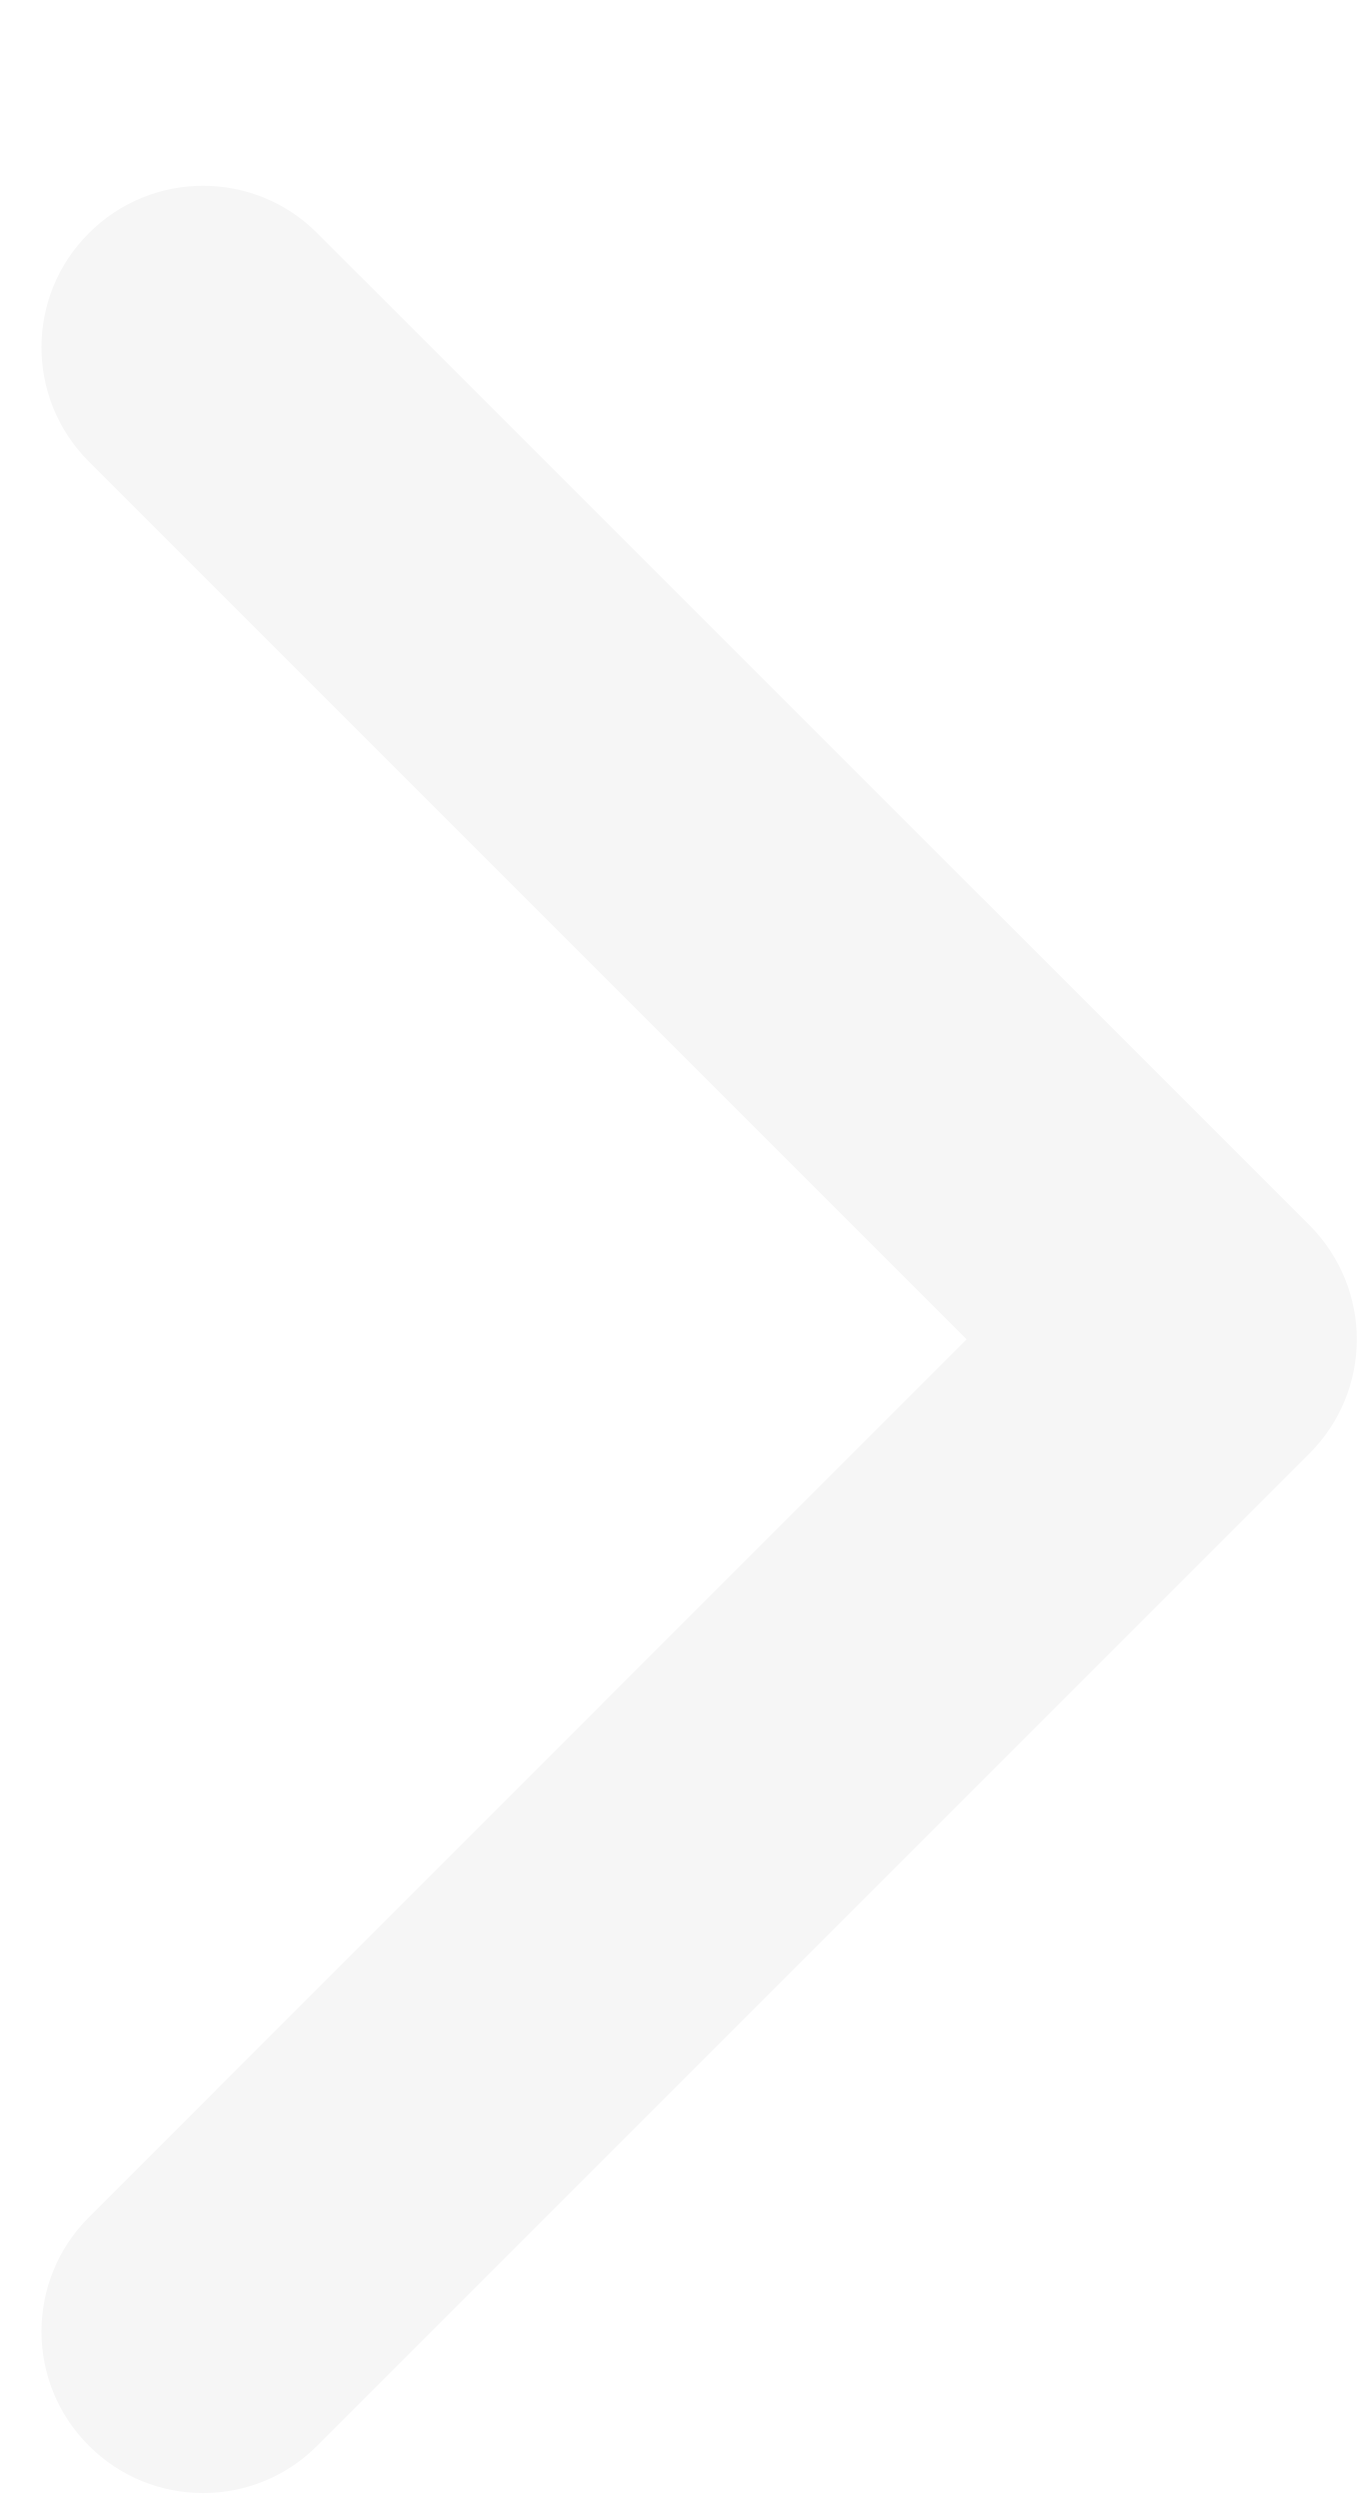
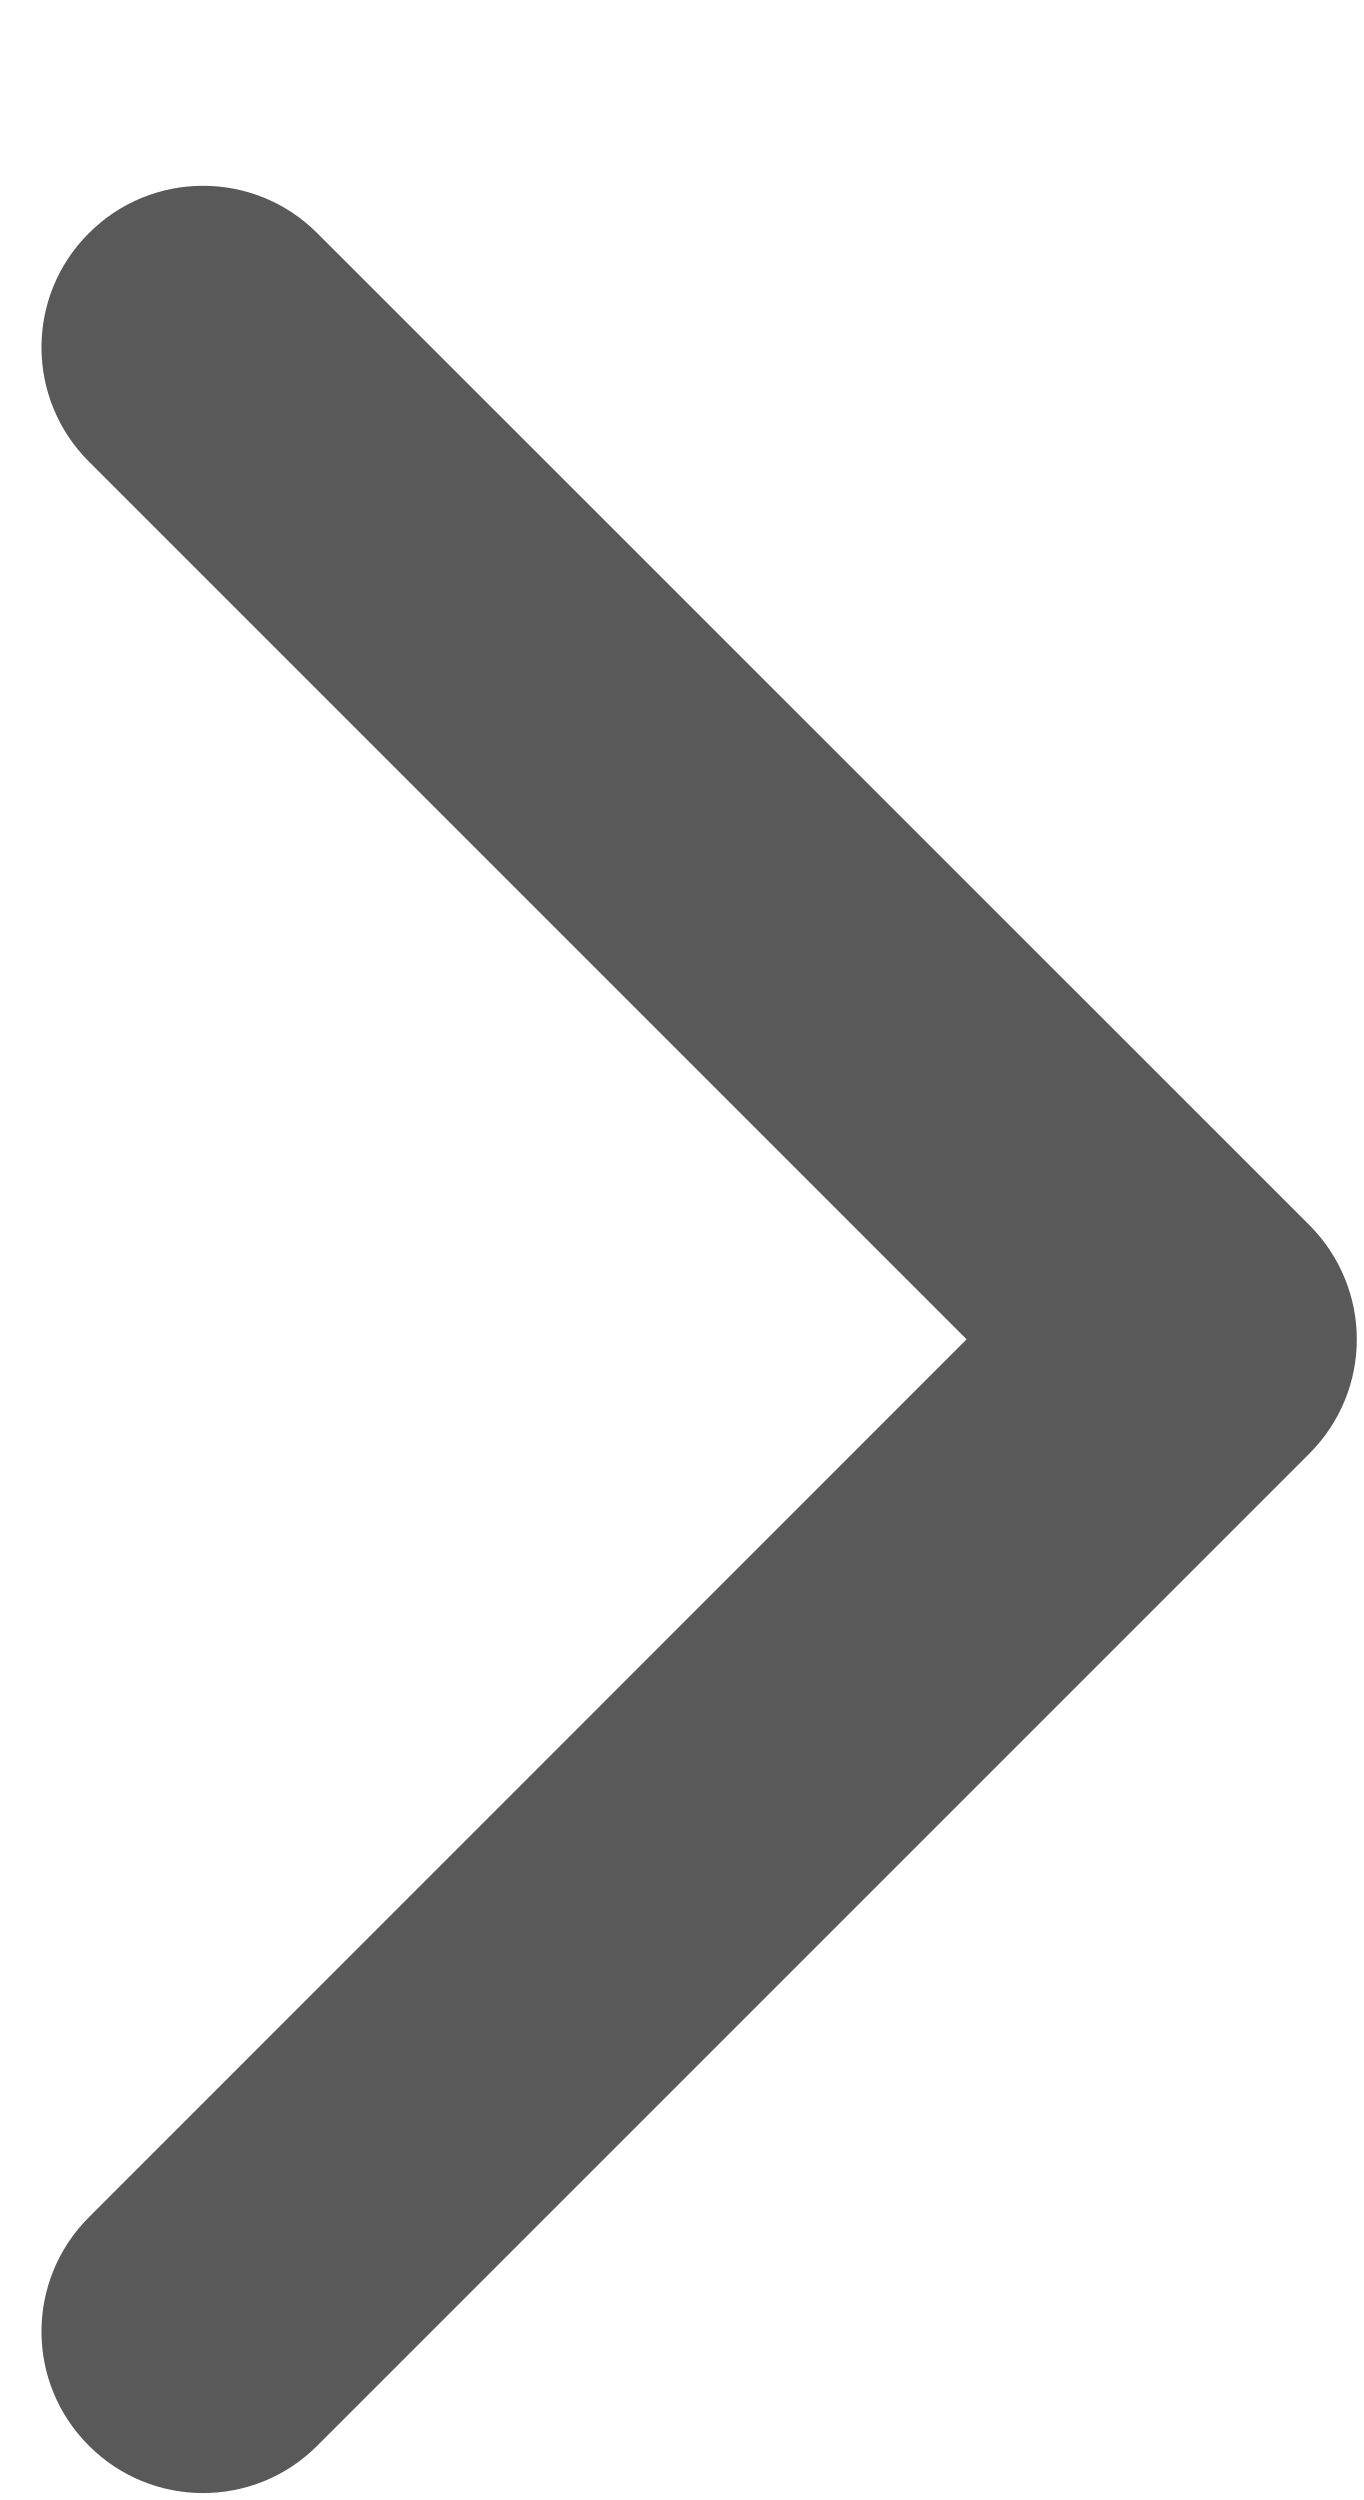
<svg xmlns="http://www.w3.org/2000/svg" width="6" height="11" viewBox="0 0 6 11" fill="none">
-   <path d="M5.97 5.893C5.97 6.075 5.9 6.257 5.761 6.396L1.396 10.761C1.119 11.039 0.668 11.039 0.391 10.761C0.113 10.484 0.113 10.034 0.391 9.756L4.253 5.893L0.391 2.031C0.113 1.753 0.113 1.303 0.391 1.026C0.668 0.748 1.119 0.748 1.396 1.026L5.762 5.391C5.9 5.53 5.97 5.712 5.97 5.893Z" fill="#F6F6F6" />
+   <path d="M5.97 5.893C5.97 6.075 5.9 6.257 5.761 6.396L1.396 10.761C1.119 11.039 0.668 11.039 0.391 10.761C0.113 10.484 0.113 10.034 0.391 9.756L4.253 5.893L0.391 2.031C0.113 1.753 0.113 1.303 0.391 1.026C0.668 0.748 1.119 0.748 1.396 1.026L5.762 5.391C5.9 5.53 5.97 5.712 5.97 5.893Z" fill="#595959" />
</svg>
